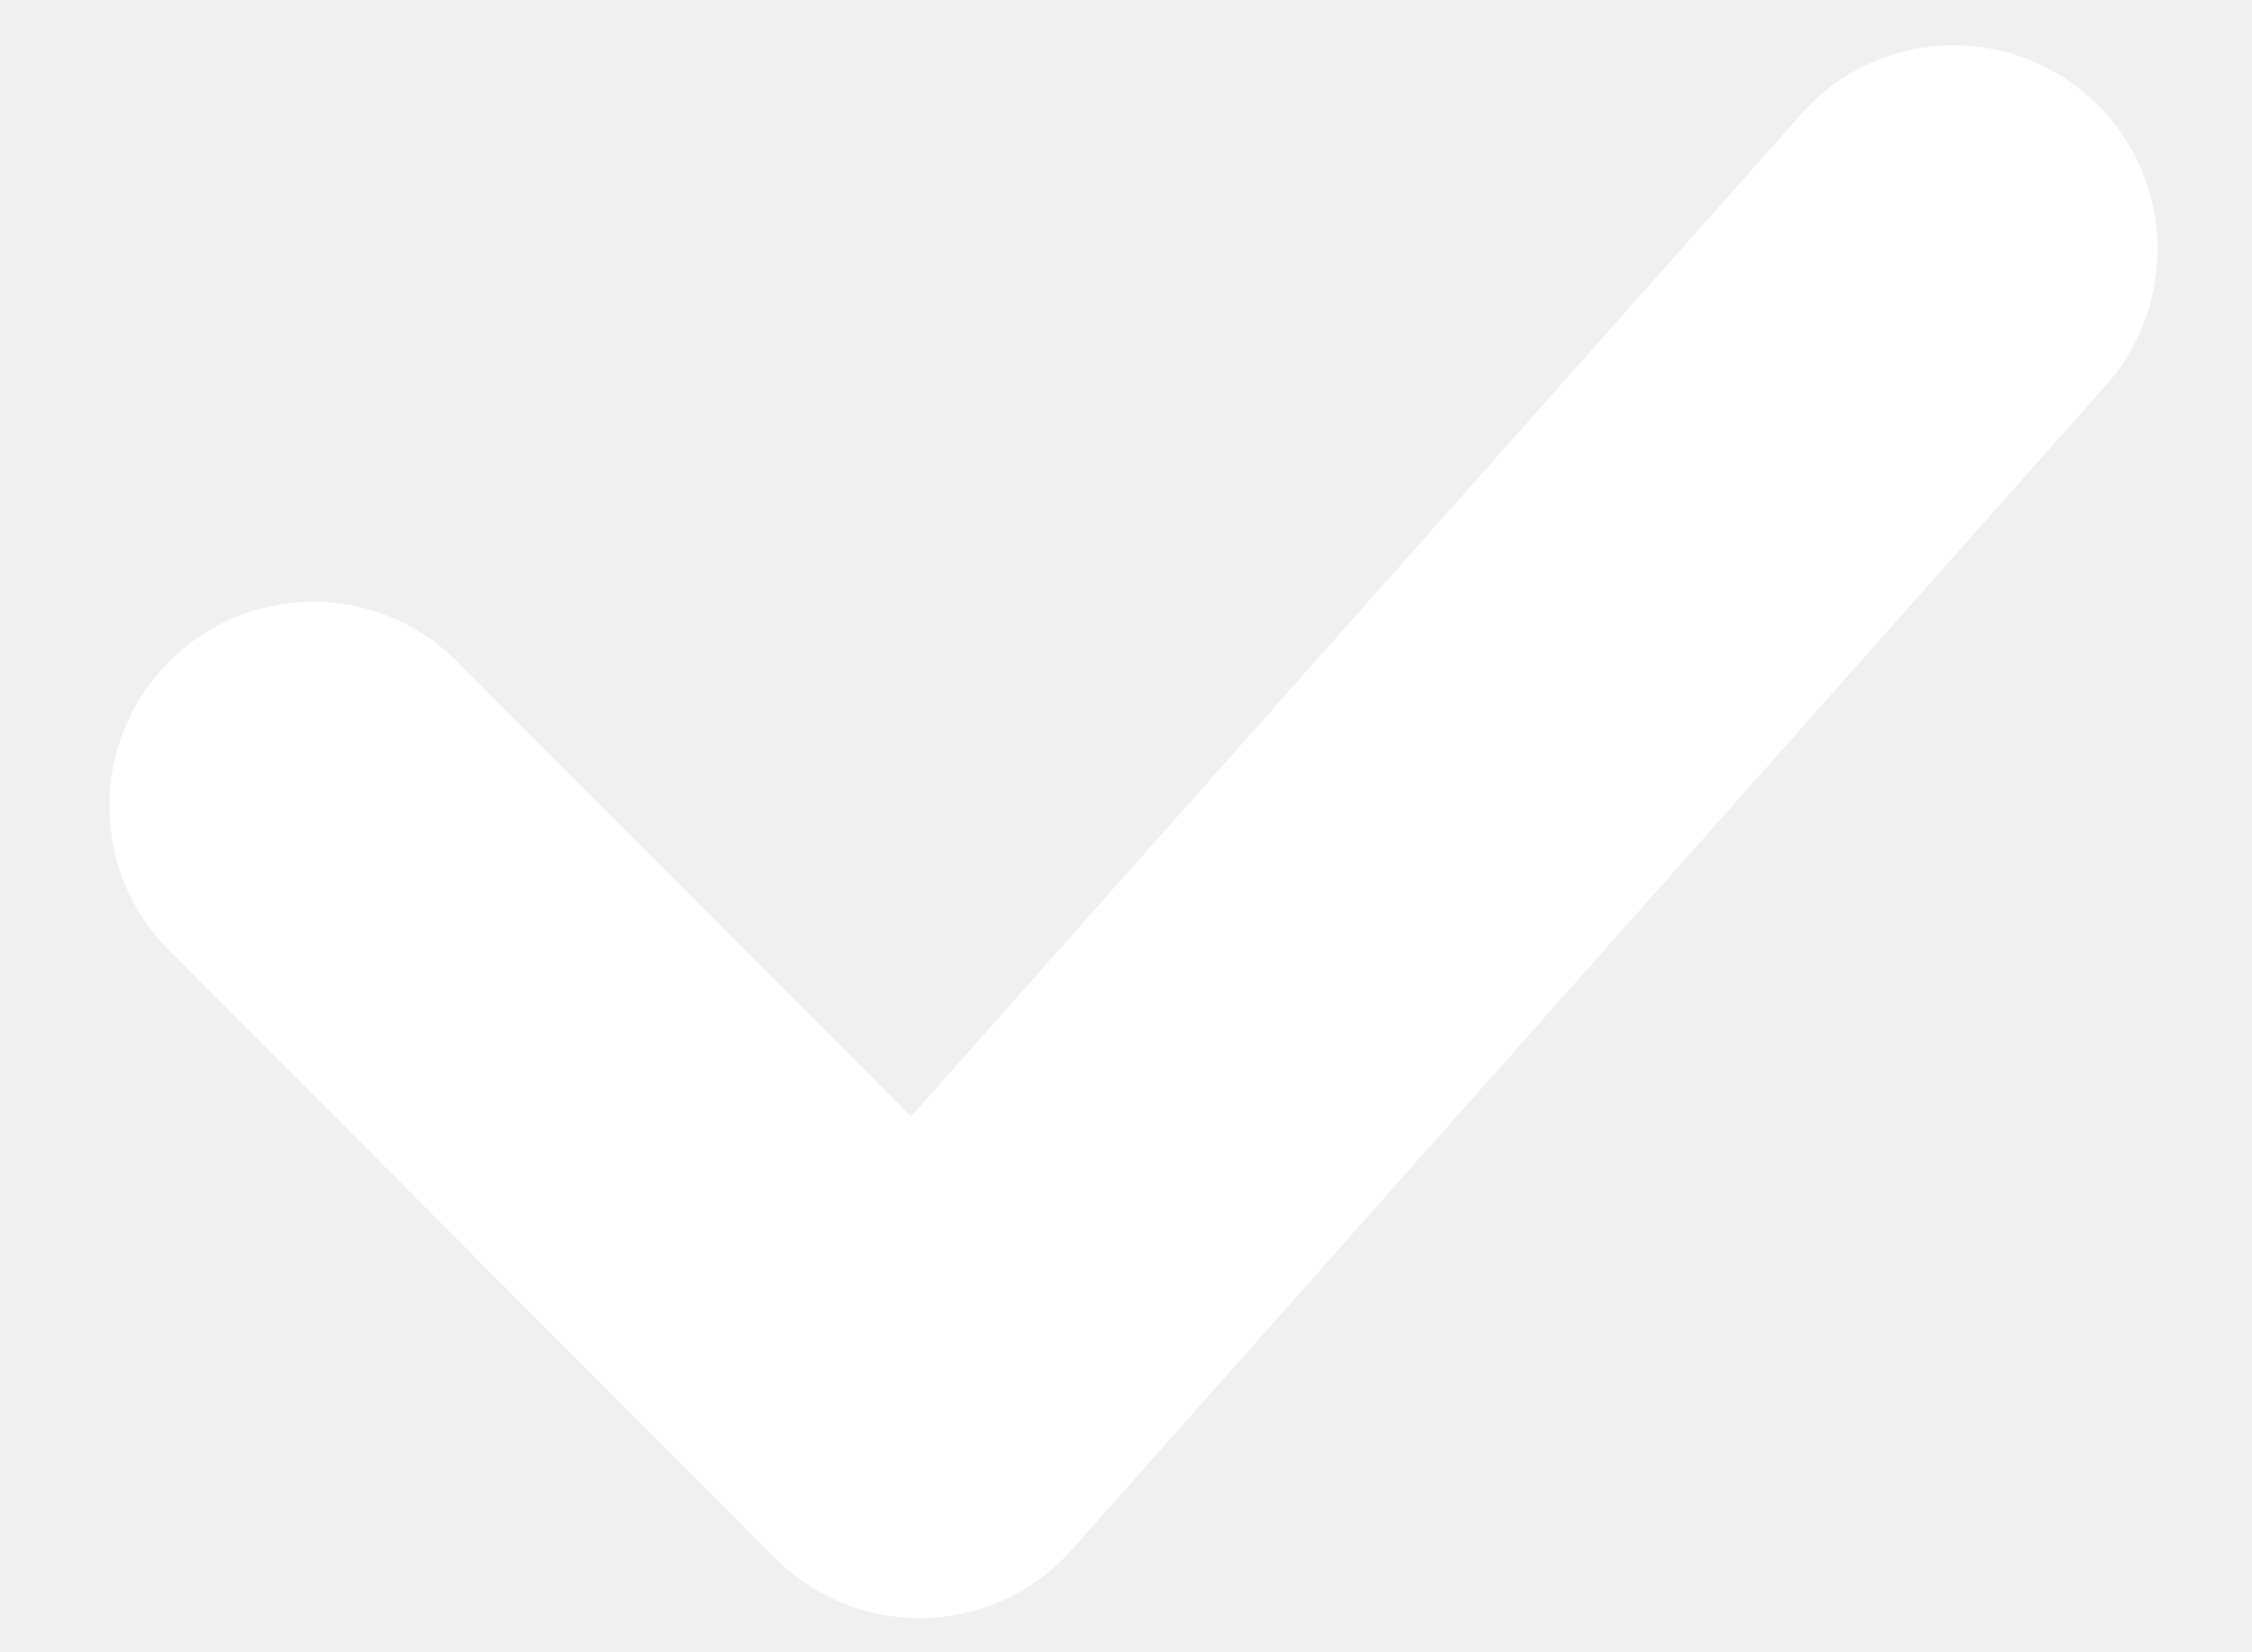
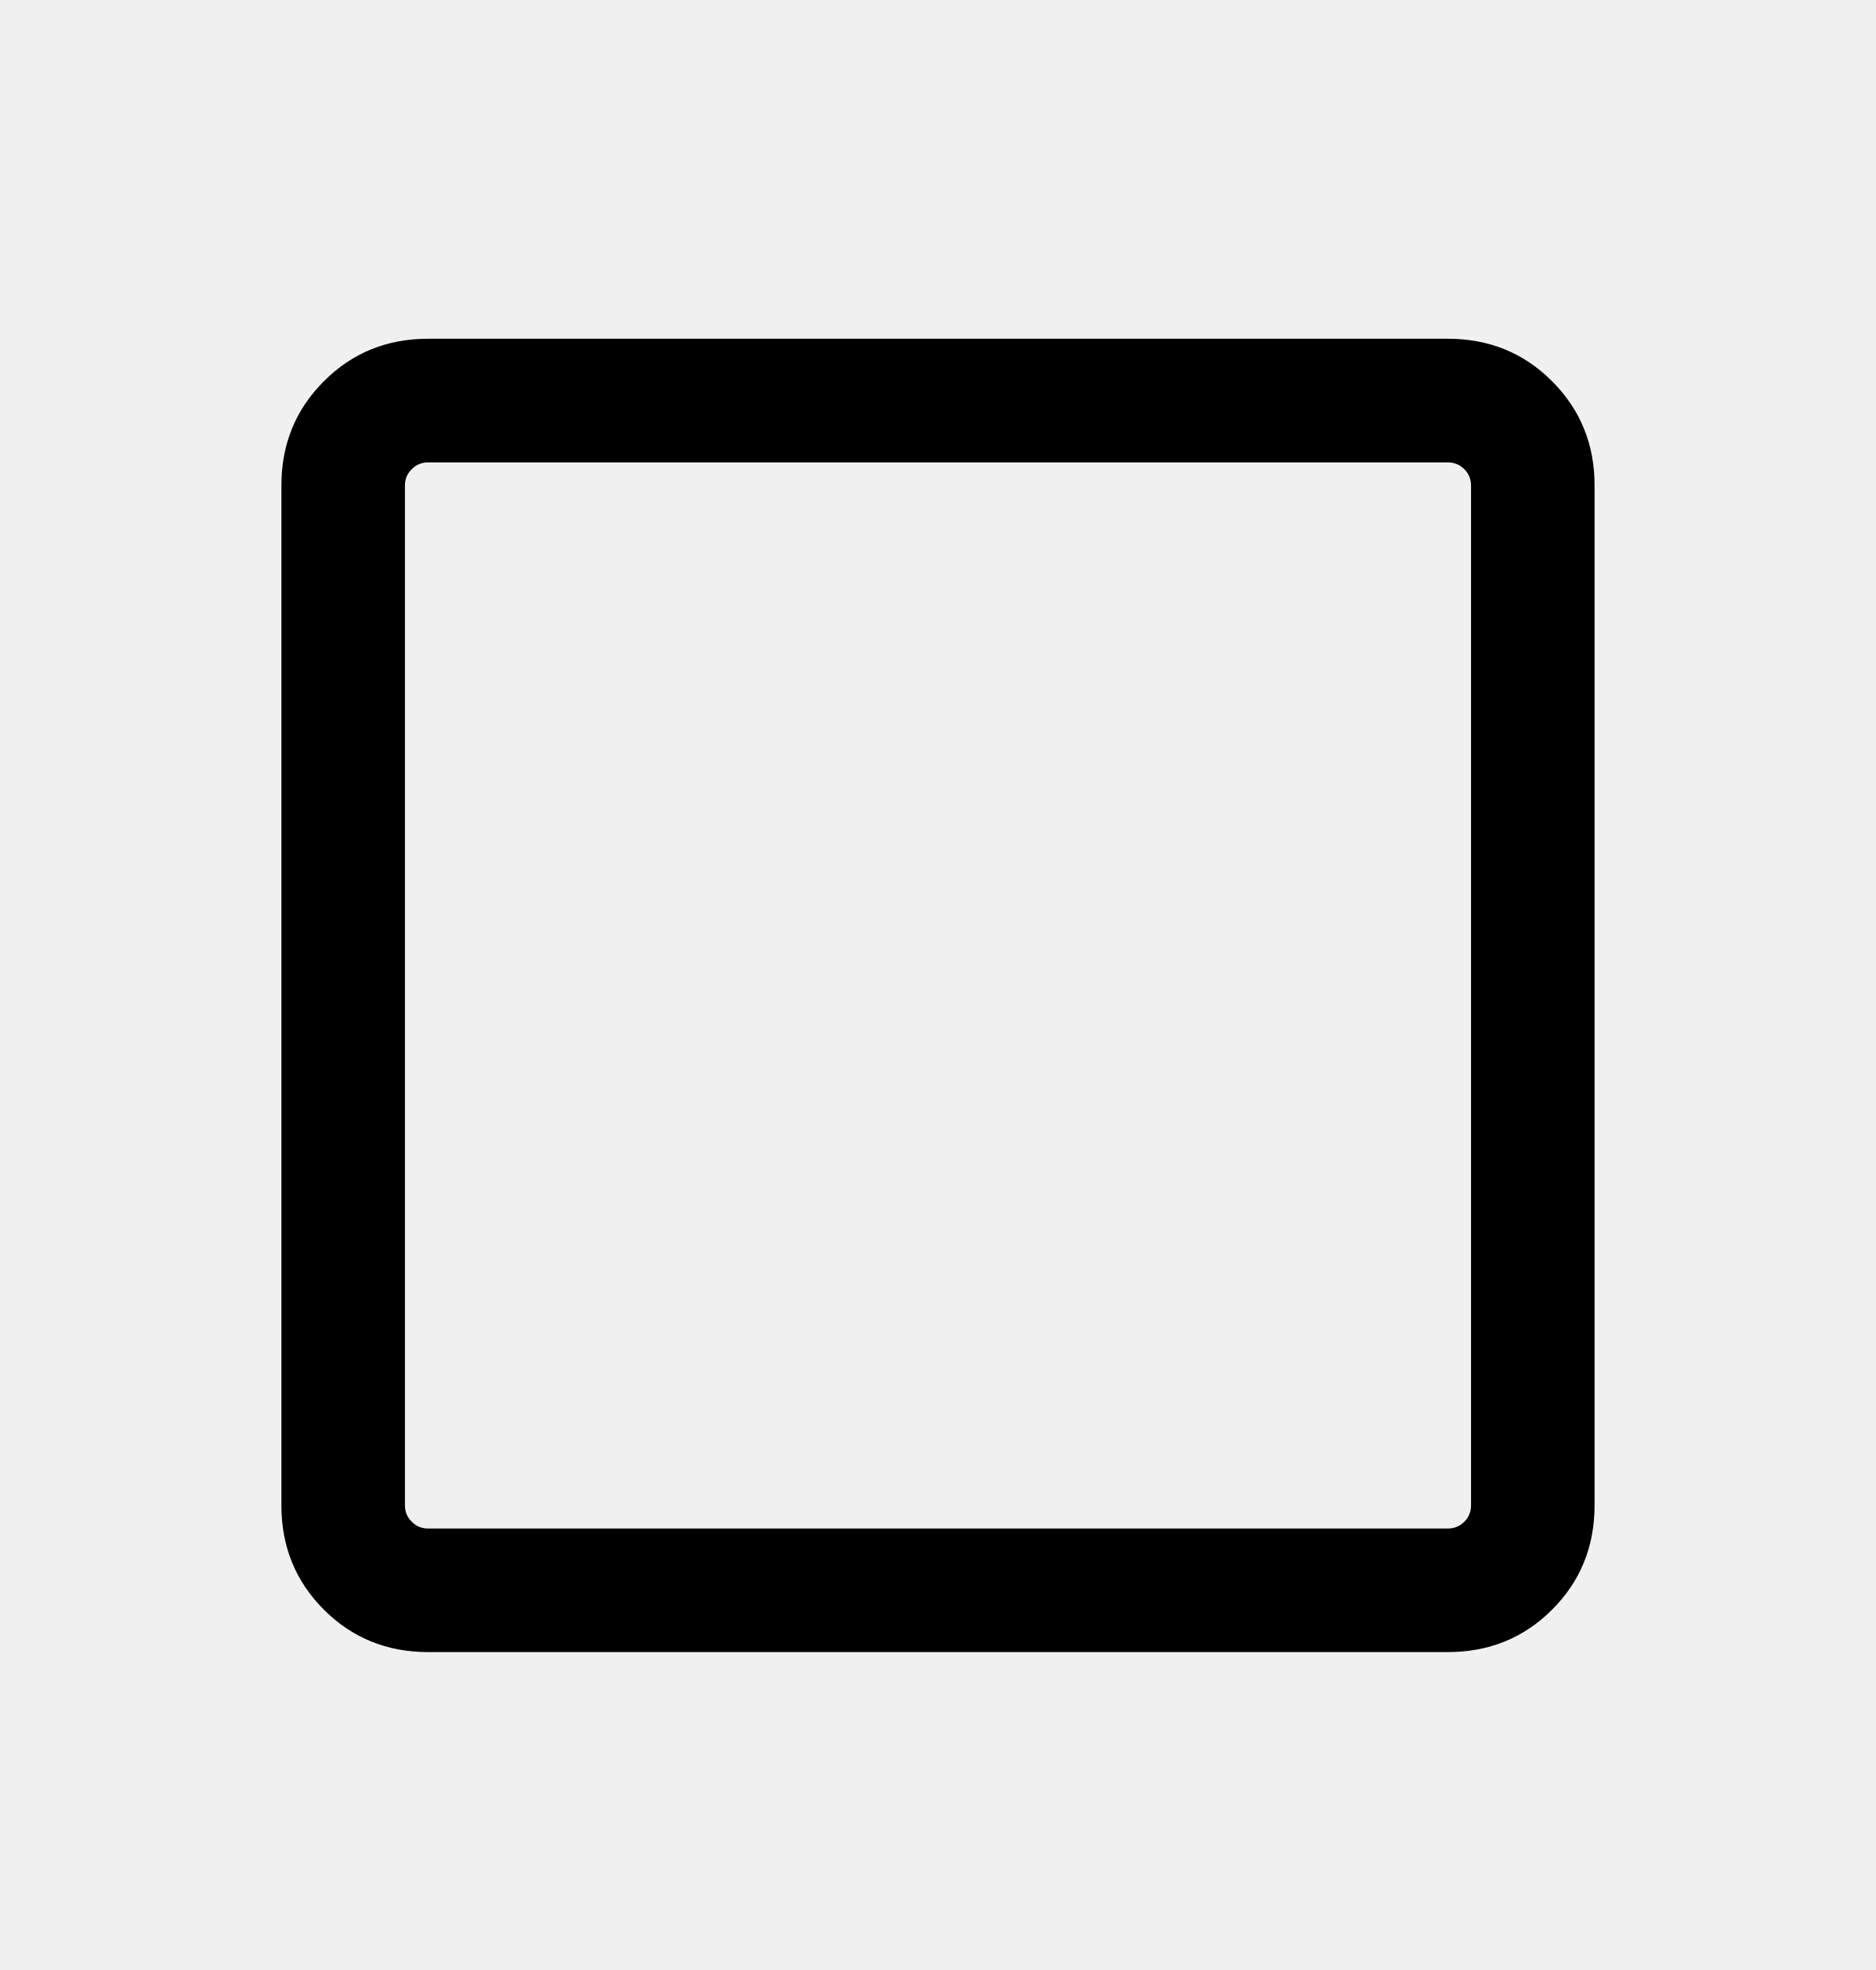
- <svg xmlns="http://www.w3.org/2000/svg" width="15" height="11" viewBox="0 0 15 11" fill="none">
-   <path fill-rule="evenodd" clip-rule="evenodd" d="M12 0.757C12.498 0.196 13.356 0.146 13.916 0.646C14.467 1.137 14.524 1.978 14.051 2.539L14.027 2.566L7.139 10.323C6.628 10.898 5.745 10.932 5.192 10.406L5.166 10.38L1.126 6.331C0.596 5.799 0.596 4.938 1.126 4.407C1.647 3.884 2.487 3.876 3.019 4.381L3.045 4.407L6.068 7.437L12 0.757Z" fill="white" />
+ <svg xmlns="http://www.w3.org/2000/svg" width="20" height="21" viewBox="0 0 20 21" fill="none">
+   <path d="M4.564 17.611C4.125 17.611 3.754 17.46 3.453 17.159C3.151 16.857 3 16.486 3 16.047V5.176C3 4.736 3.151 4.366 3.453 4.064C3.754 3.762 4.125 3.611 4.564 3.611H15.435C15.875 3.611 16.246 3.762 16.547 4.064C16.849 4.366 17 4.736 17 5.176V16.047C17 16.486 16.849 16.857 16.547 17.159C16.246 17.46 15.875 17.611 15.435 17.611H4.564ZM4.564 16.294H15.435C15.504 16.294 15.562 16.27 15.611 16.222C15.659 16.174 15.683 16.115 15.683 16.047V5.176C15.683 5.107 15.659 5.049 15.611 5.001C15.562 4.953 15.504 4.929 15.435 4.929H4.564C4.496 4.929 4.438 4.953 4.39 5.001C4.341 5.049 4.317 5.107 4.317 5.176V16.047C4.317 16.115 4.341 16.174 4.39 16.222C4.438 16.27 4.496 16.294 4.564 16.294Z" fill="black" />
</svg>
